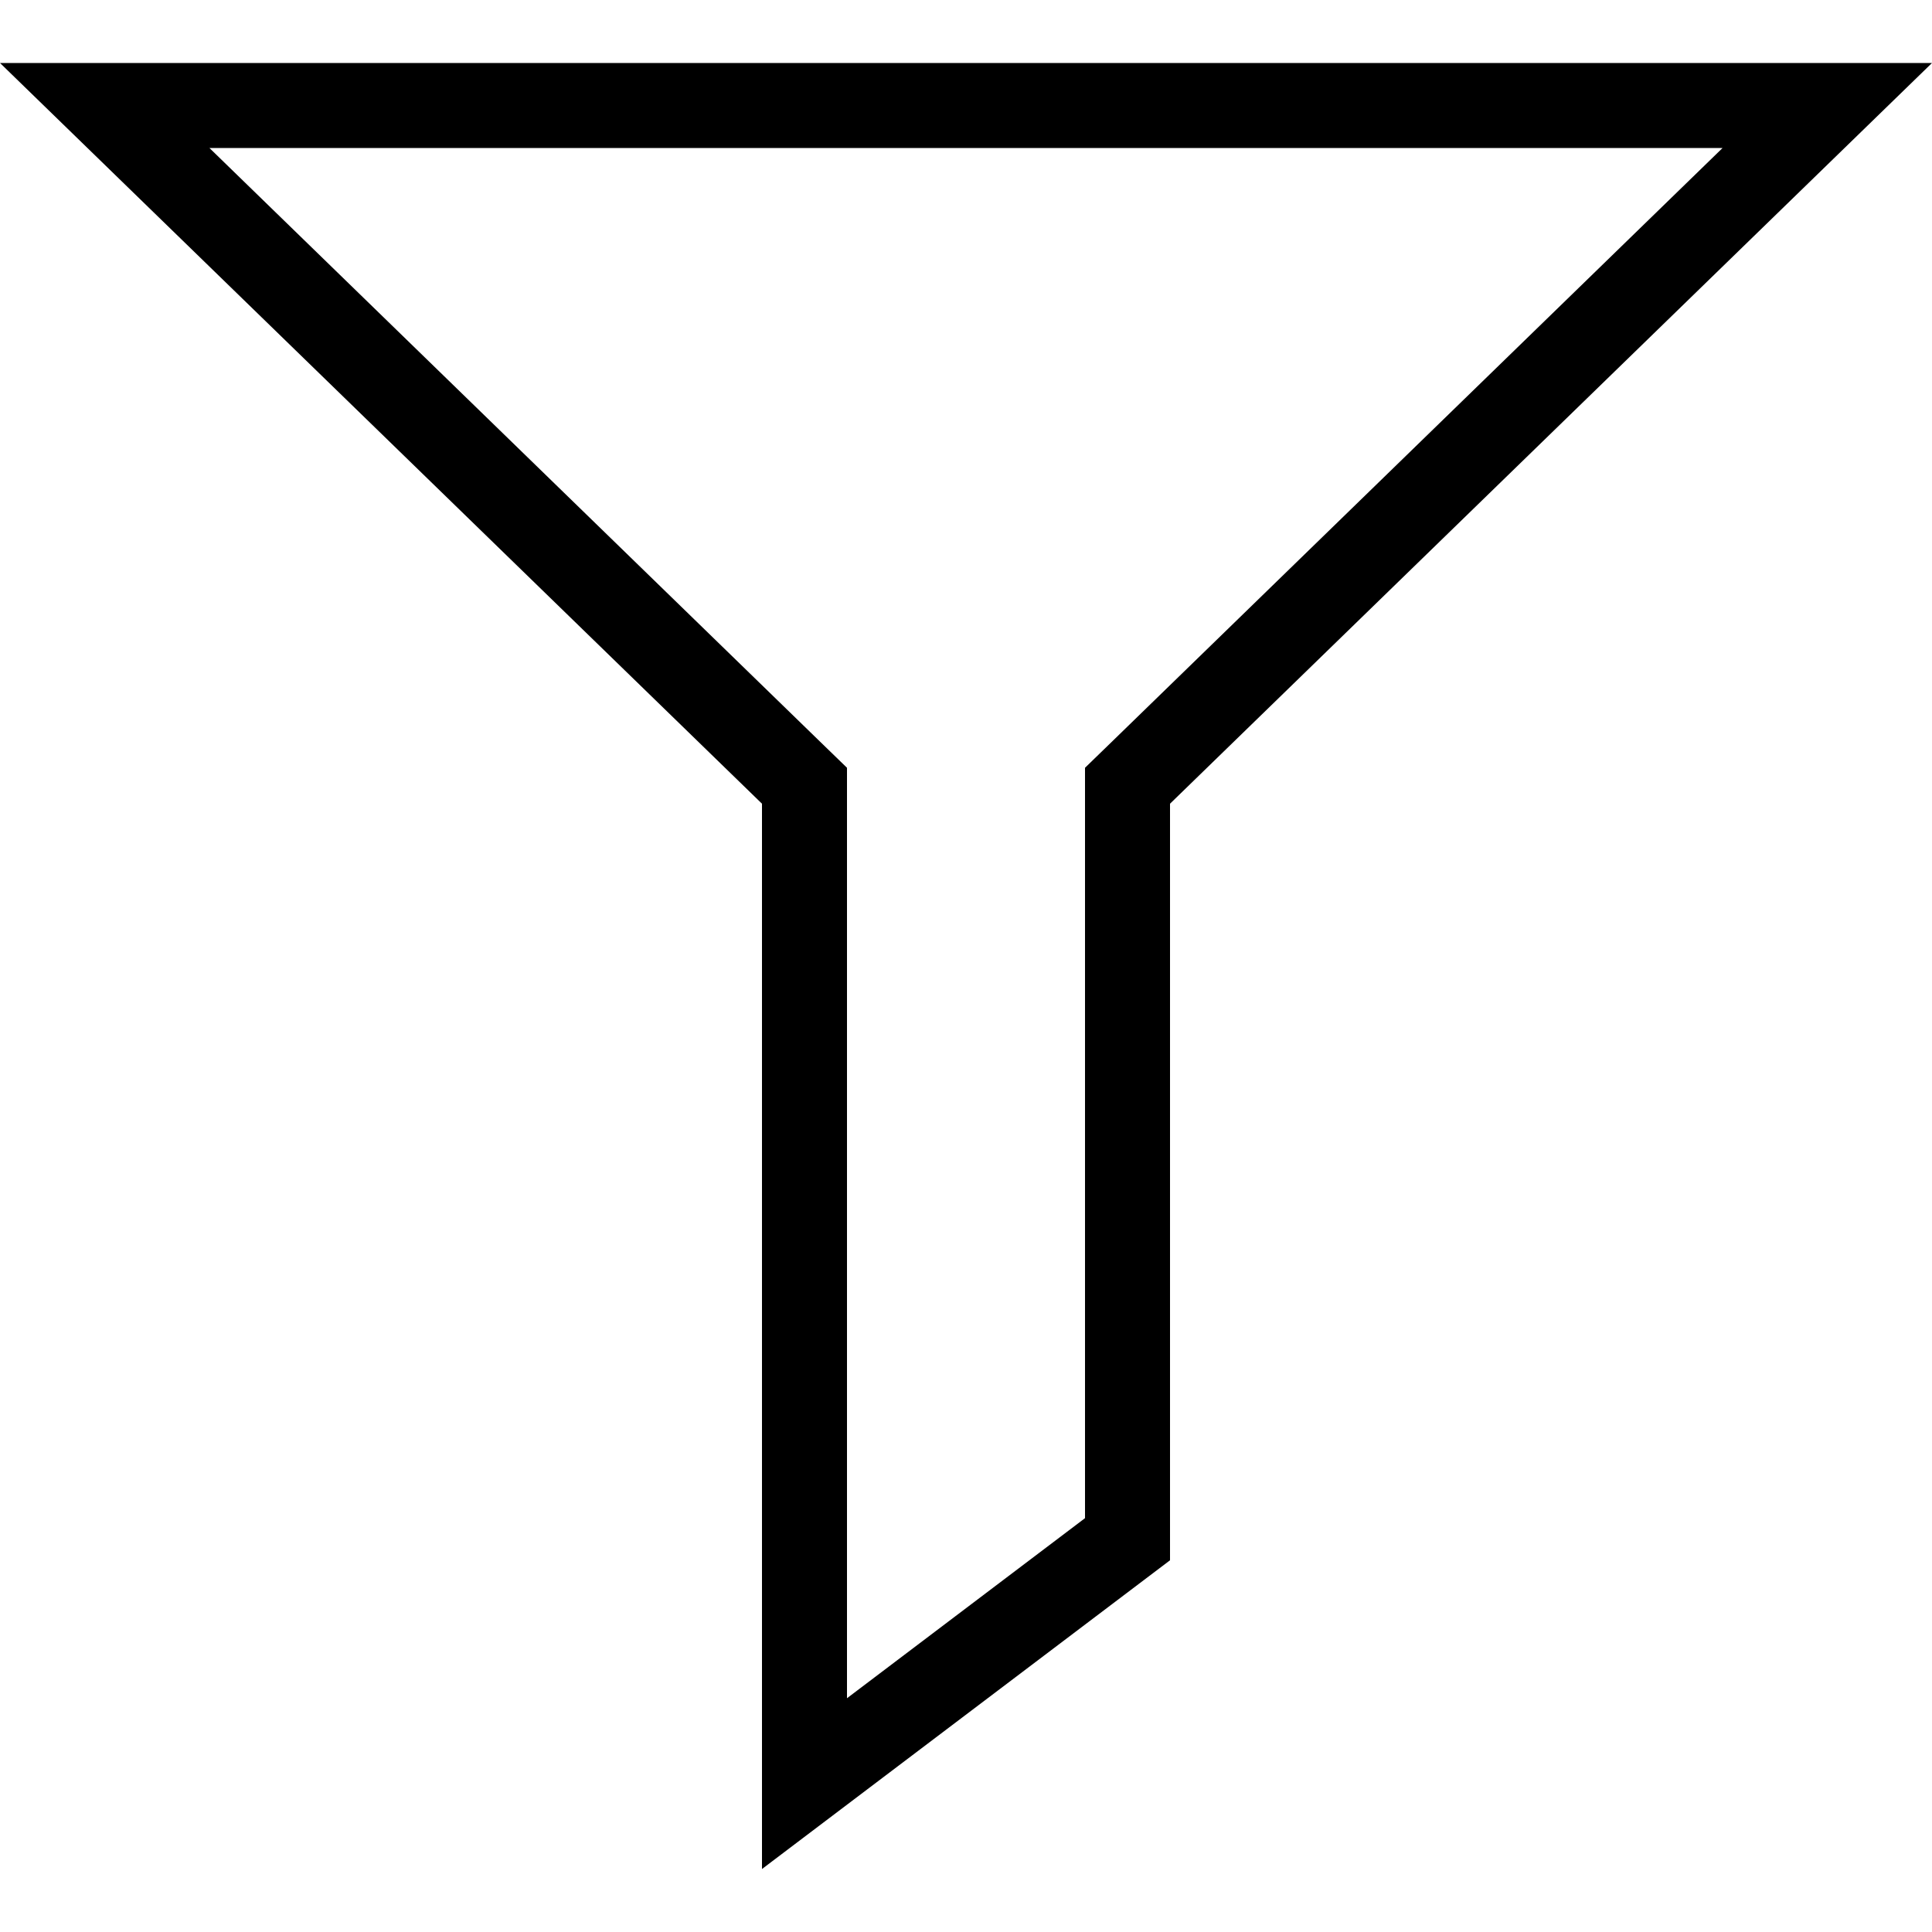
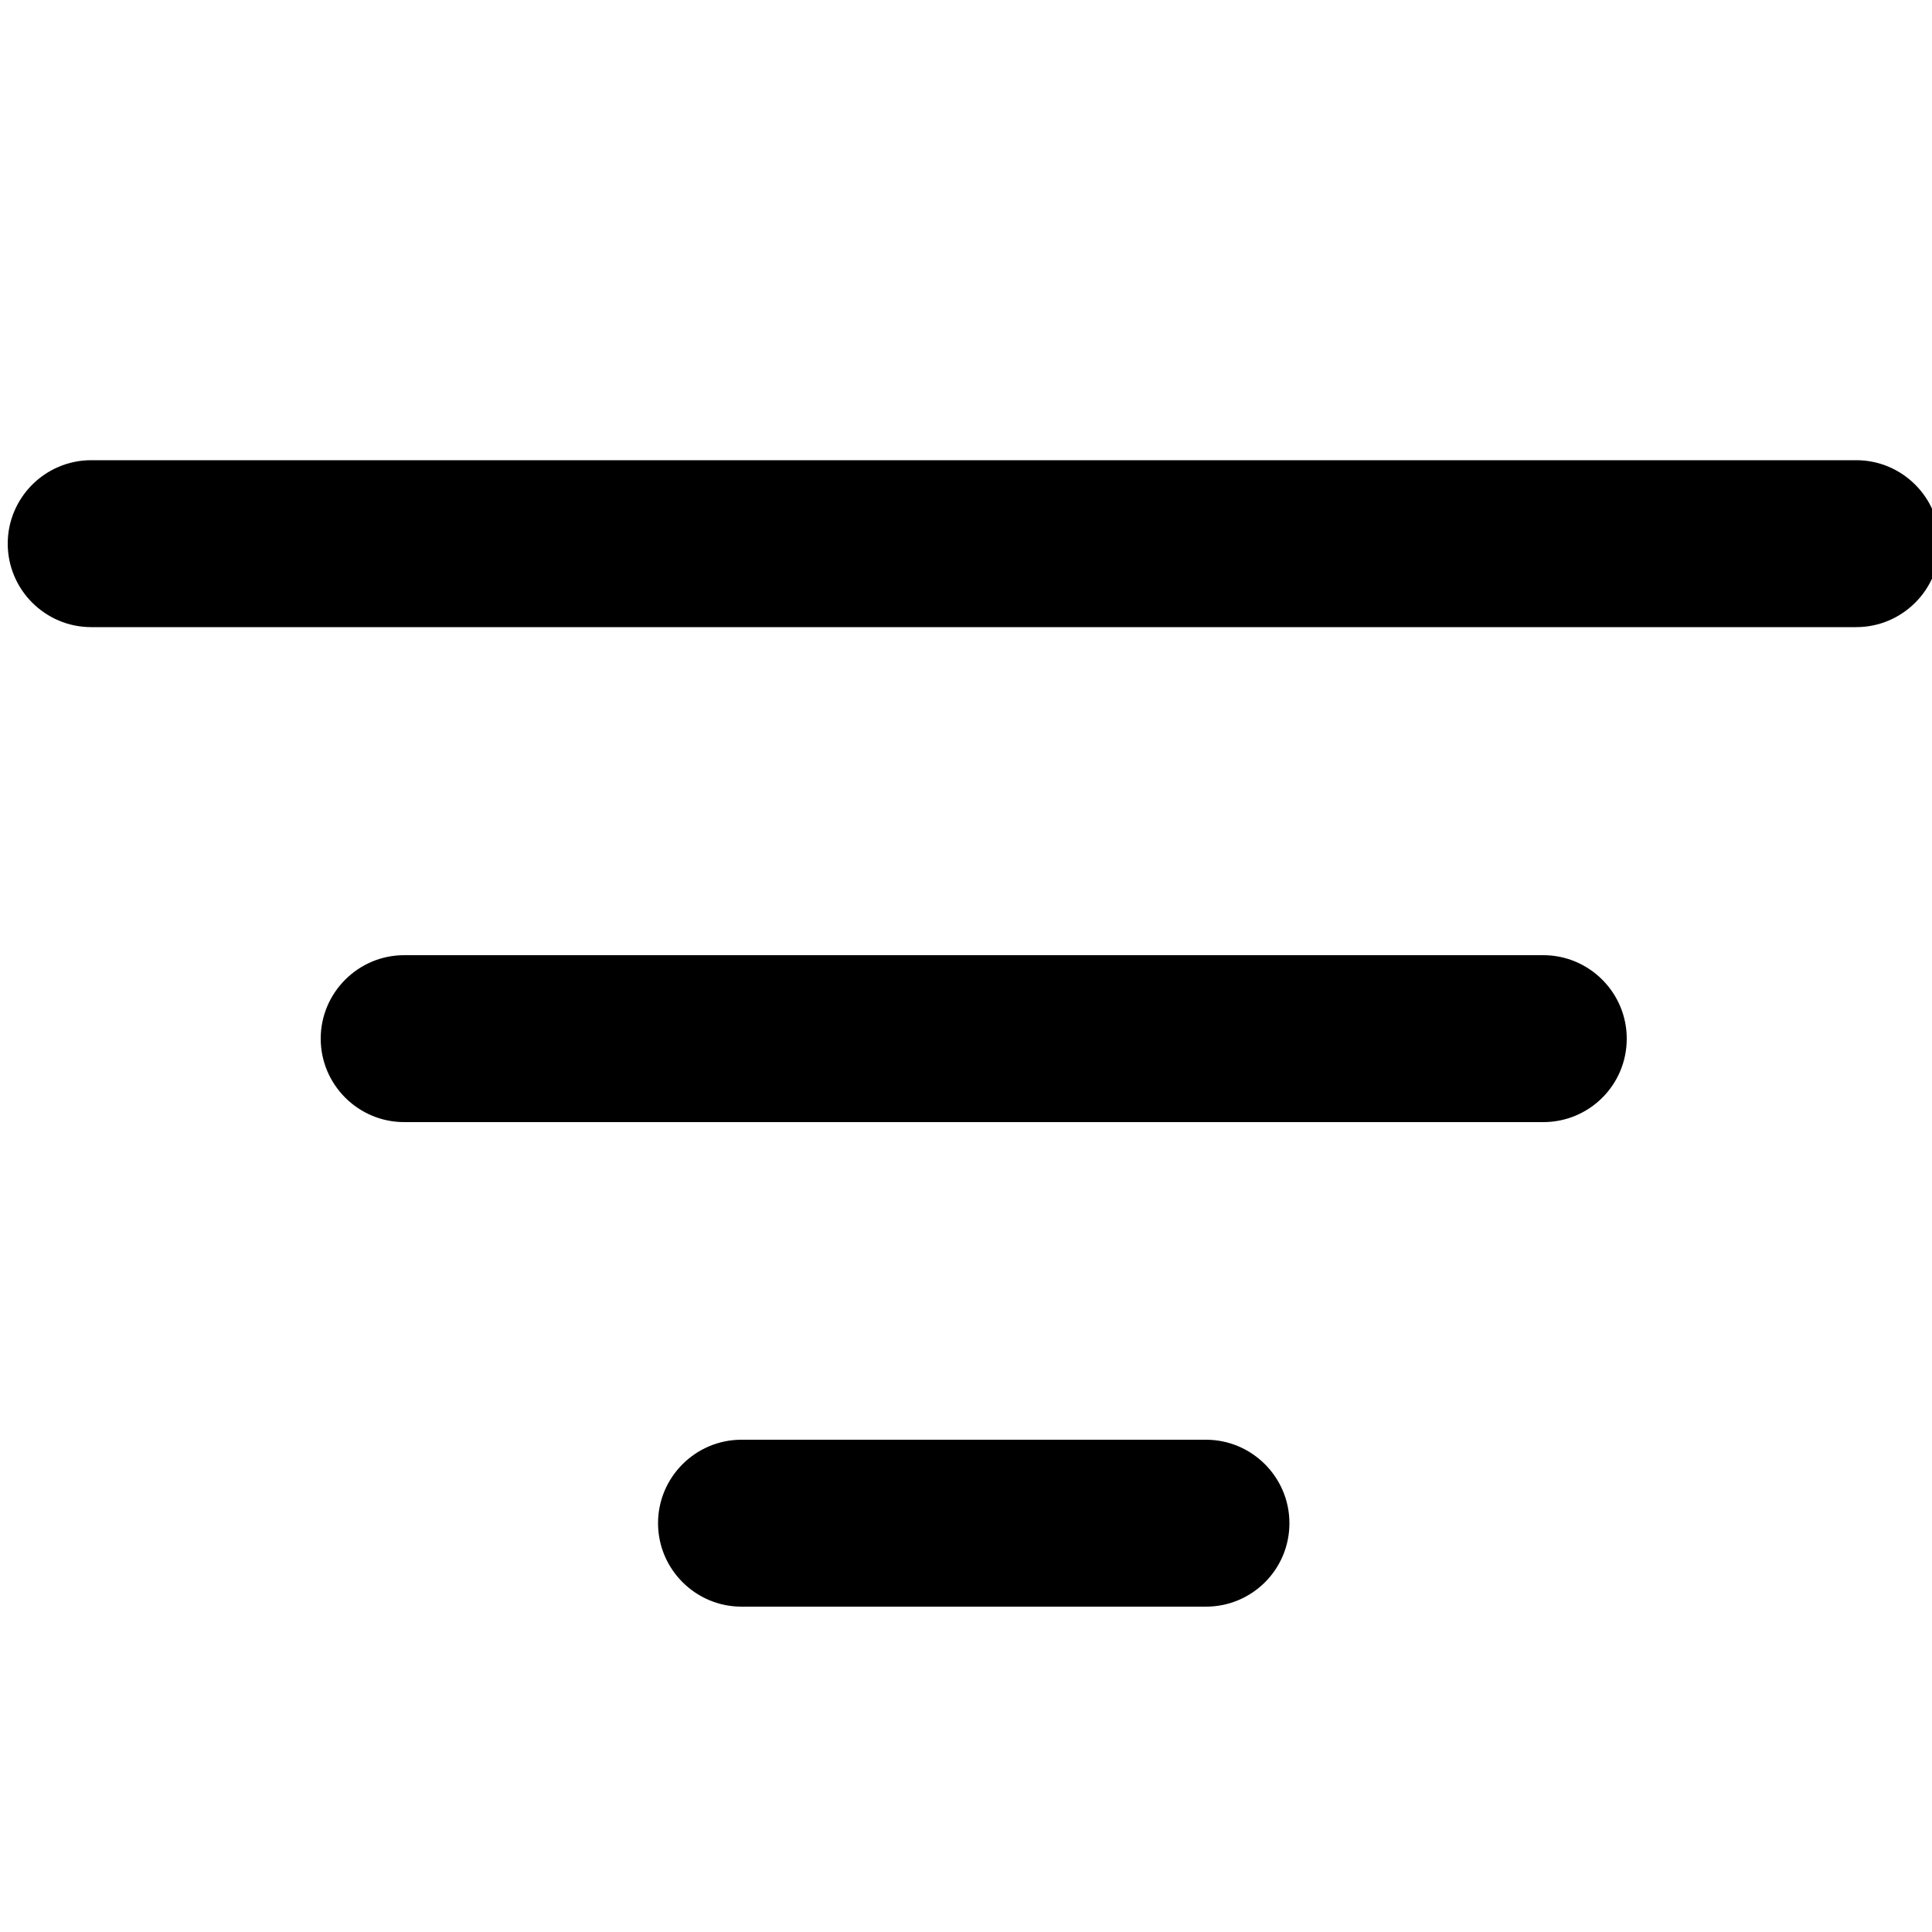
- <svg xmlns="http://www.w3.org/2000/svg" version="1.1" id="Layer_1" x="0px" y="0px" viewBox="0 0 500 500" enable-background="new 0 0 500 500" xml:space="preserve">
+ <svg xmlns="http://www.w3.org/2000/svg" version="1.1" id="filter" x="0px" y="0px" viewBox="0 0 500 500" style="enable-background:new 0 0 500 500;" xml:space="preserve">
  <g>
-     <path d="M445.8,38.3L287.5,192.2l-6.7,6.5v9.3v184.9l-61.6,46.6V208v-9.3l-6.7-6.5L54.2,38.3H445.8 M500,16.3H0L197.2,208v275.7   l105.6-79.9V208L500,16.3L500,16.3z" />
+     <g>
+       <path d="M480.4,162.3H23.6c-11.9,0-21.6-9.7-21.6-21.6s9.7-21.6,21.6-21.6h456.8c11.9,0,21.6,9.7,21.6,21.6    S492.3,162.3,480.4,162.3z" />
+     </g>
+     <g>
+       <path d="M399.4,290.4H104.6c-11.9,0-21.6-9.7-21.6-21.6c0-11.9,9.7-21.6,21.6-21.6h294.8c11.9,0,21.6,9.7,21.6,21.6    C421,280.8,411.3,290.4,399.4,290.4z" />
+     </g>
+     <g>
+       <path d="M312.1,415.8H191.9c-11.9,0-21.6-9.7-21.6-21.6c0-11.9,9.7-21.6,21.6-21.6h120.2c11.9,0,21.6,9.7,21.6,21.6    C333.7,406.2,324,415.8,312.1,415.8z" />
+     </g>
  </g>
</svg>
